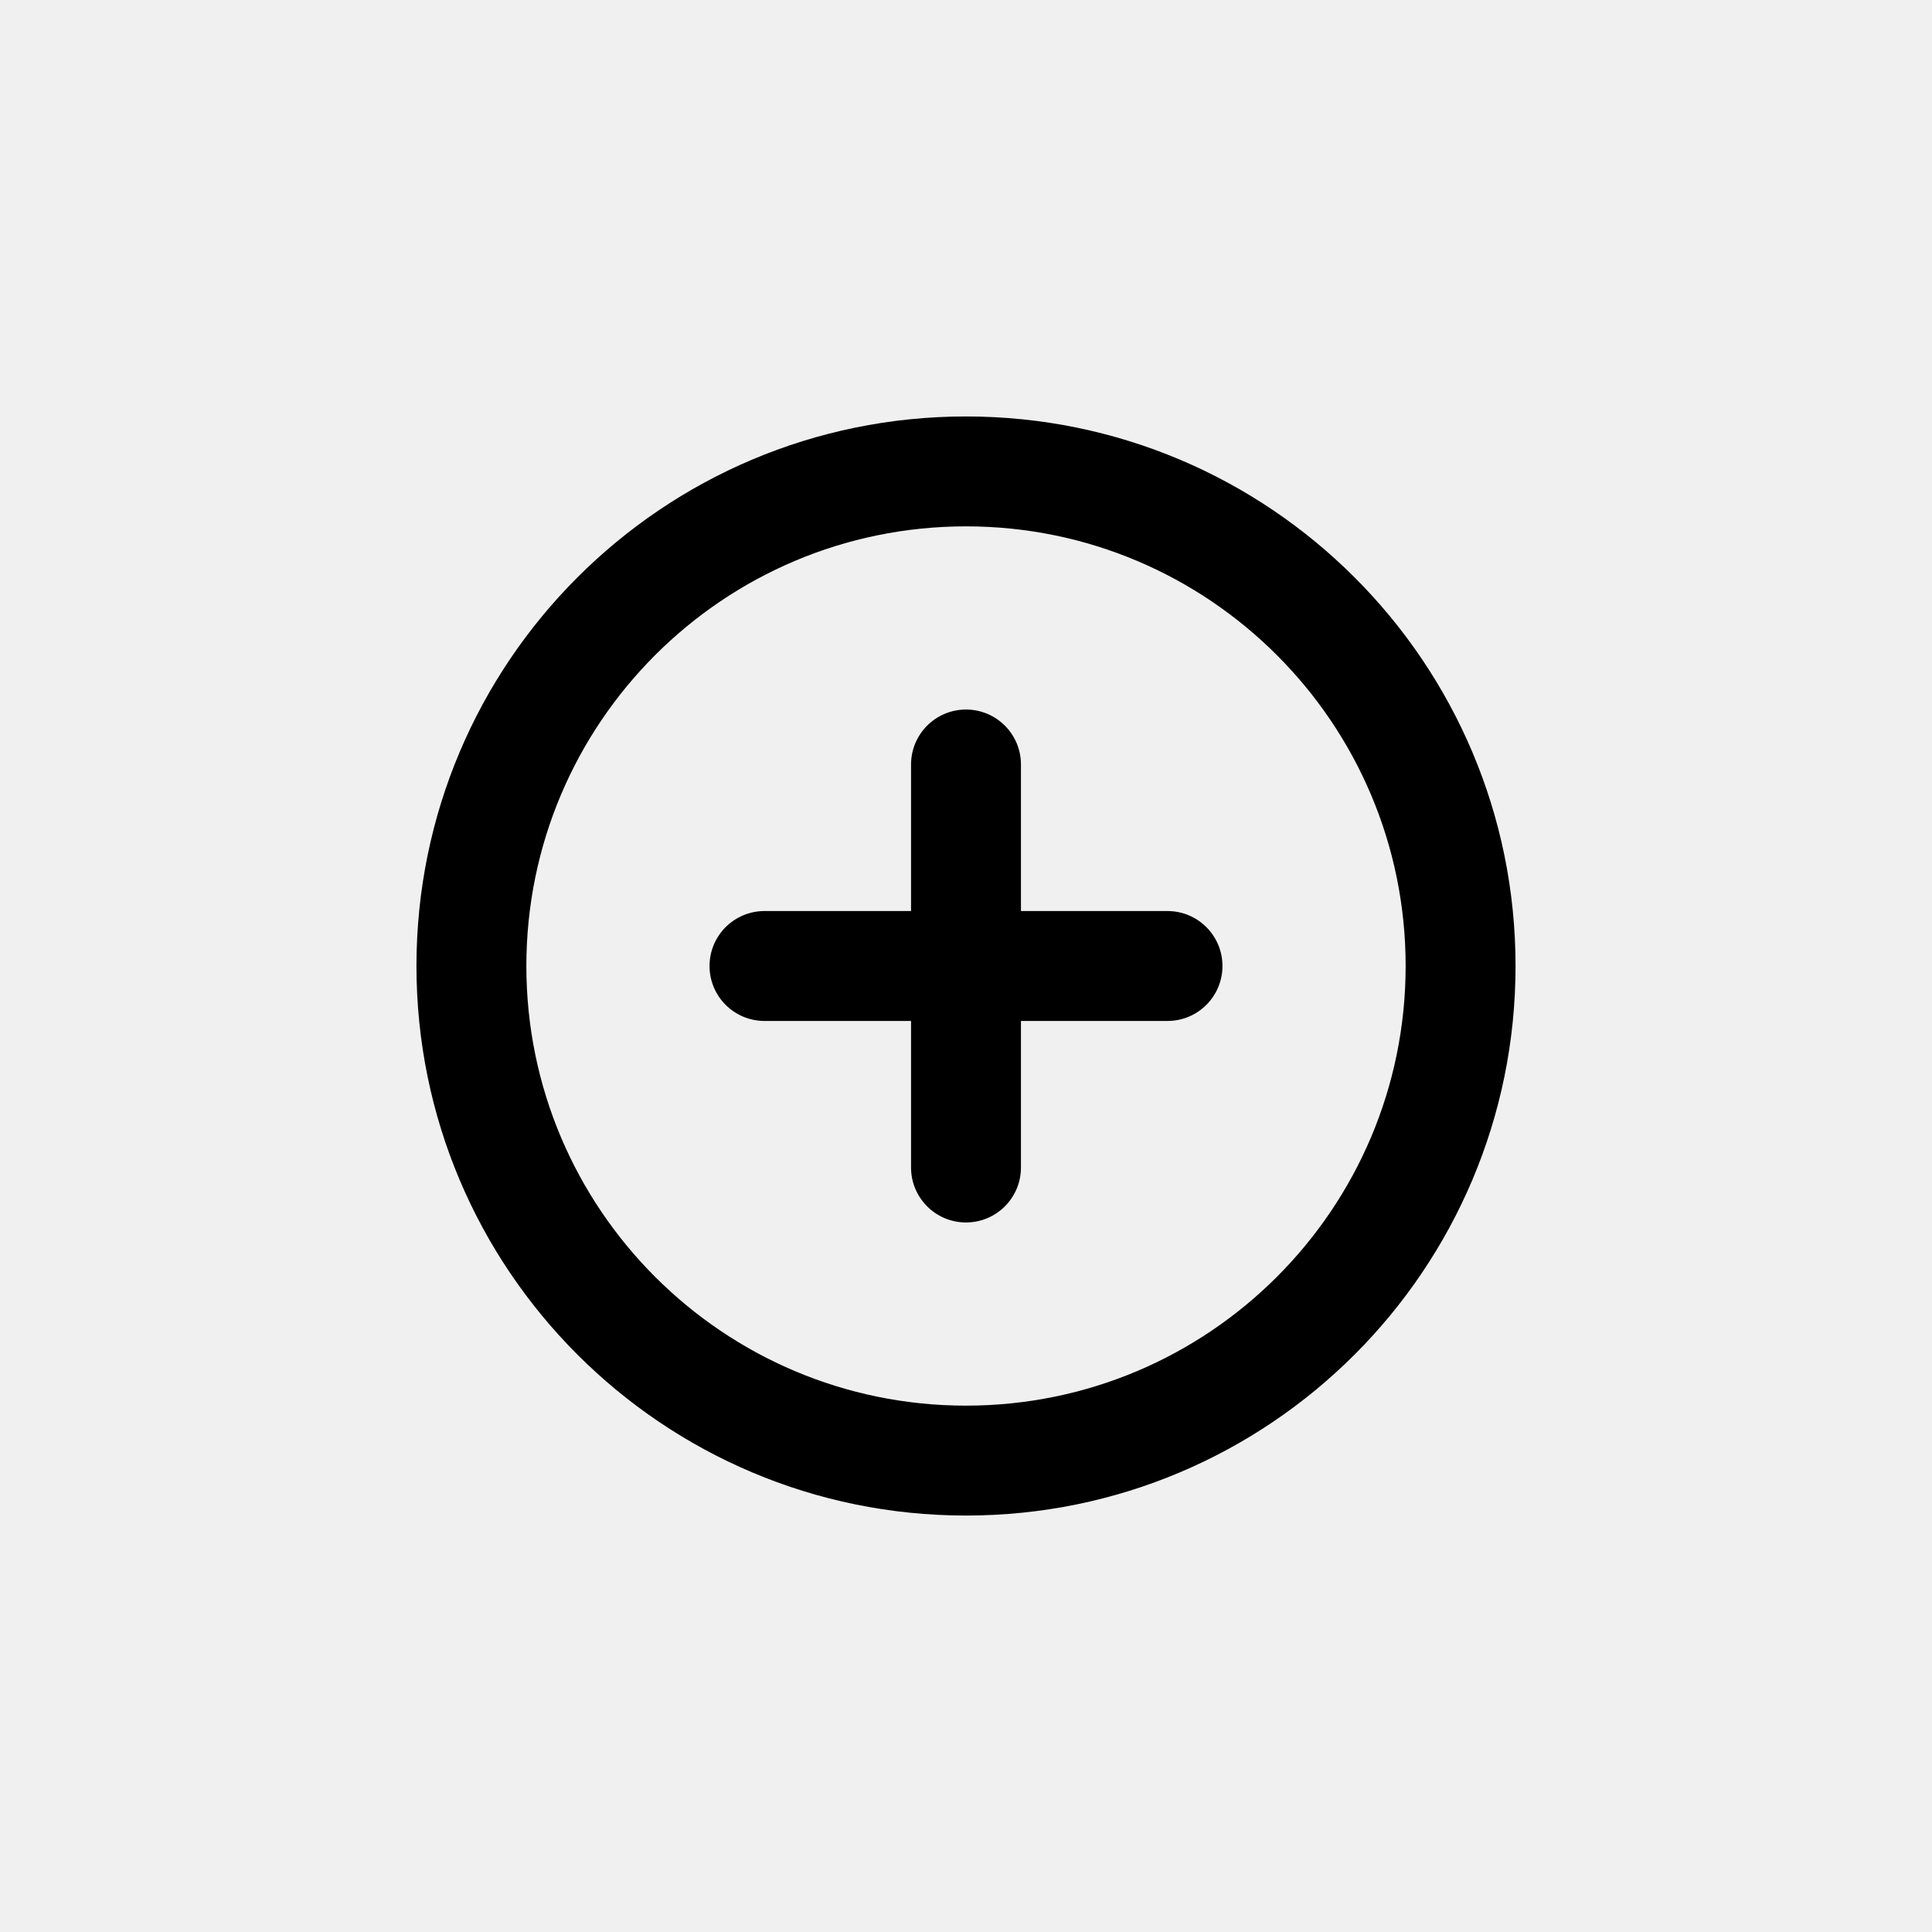
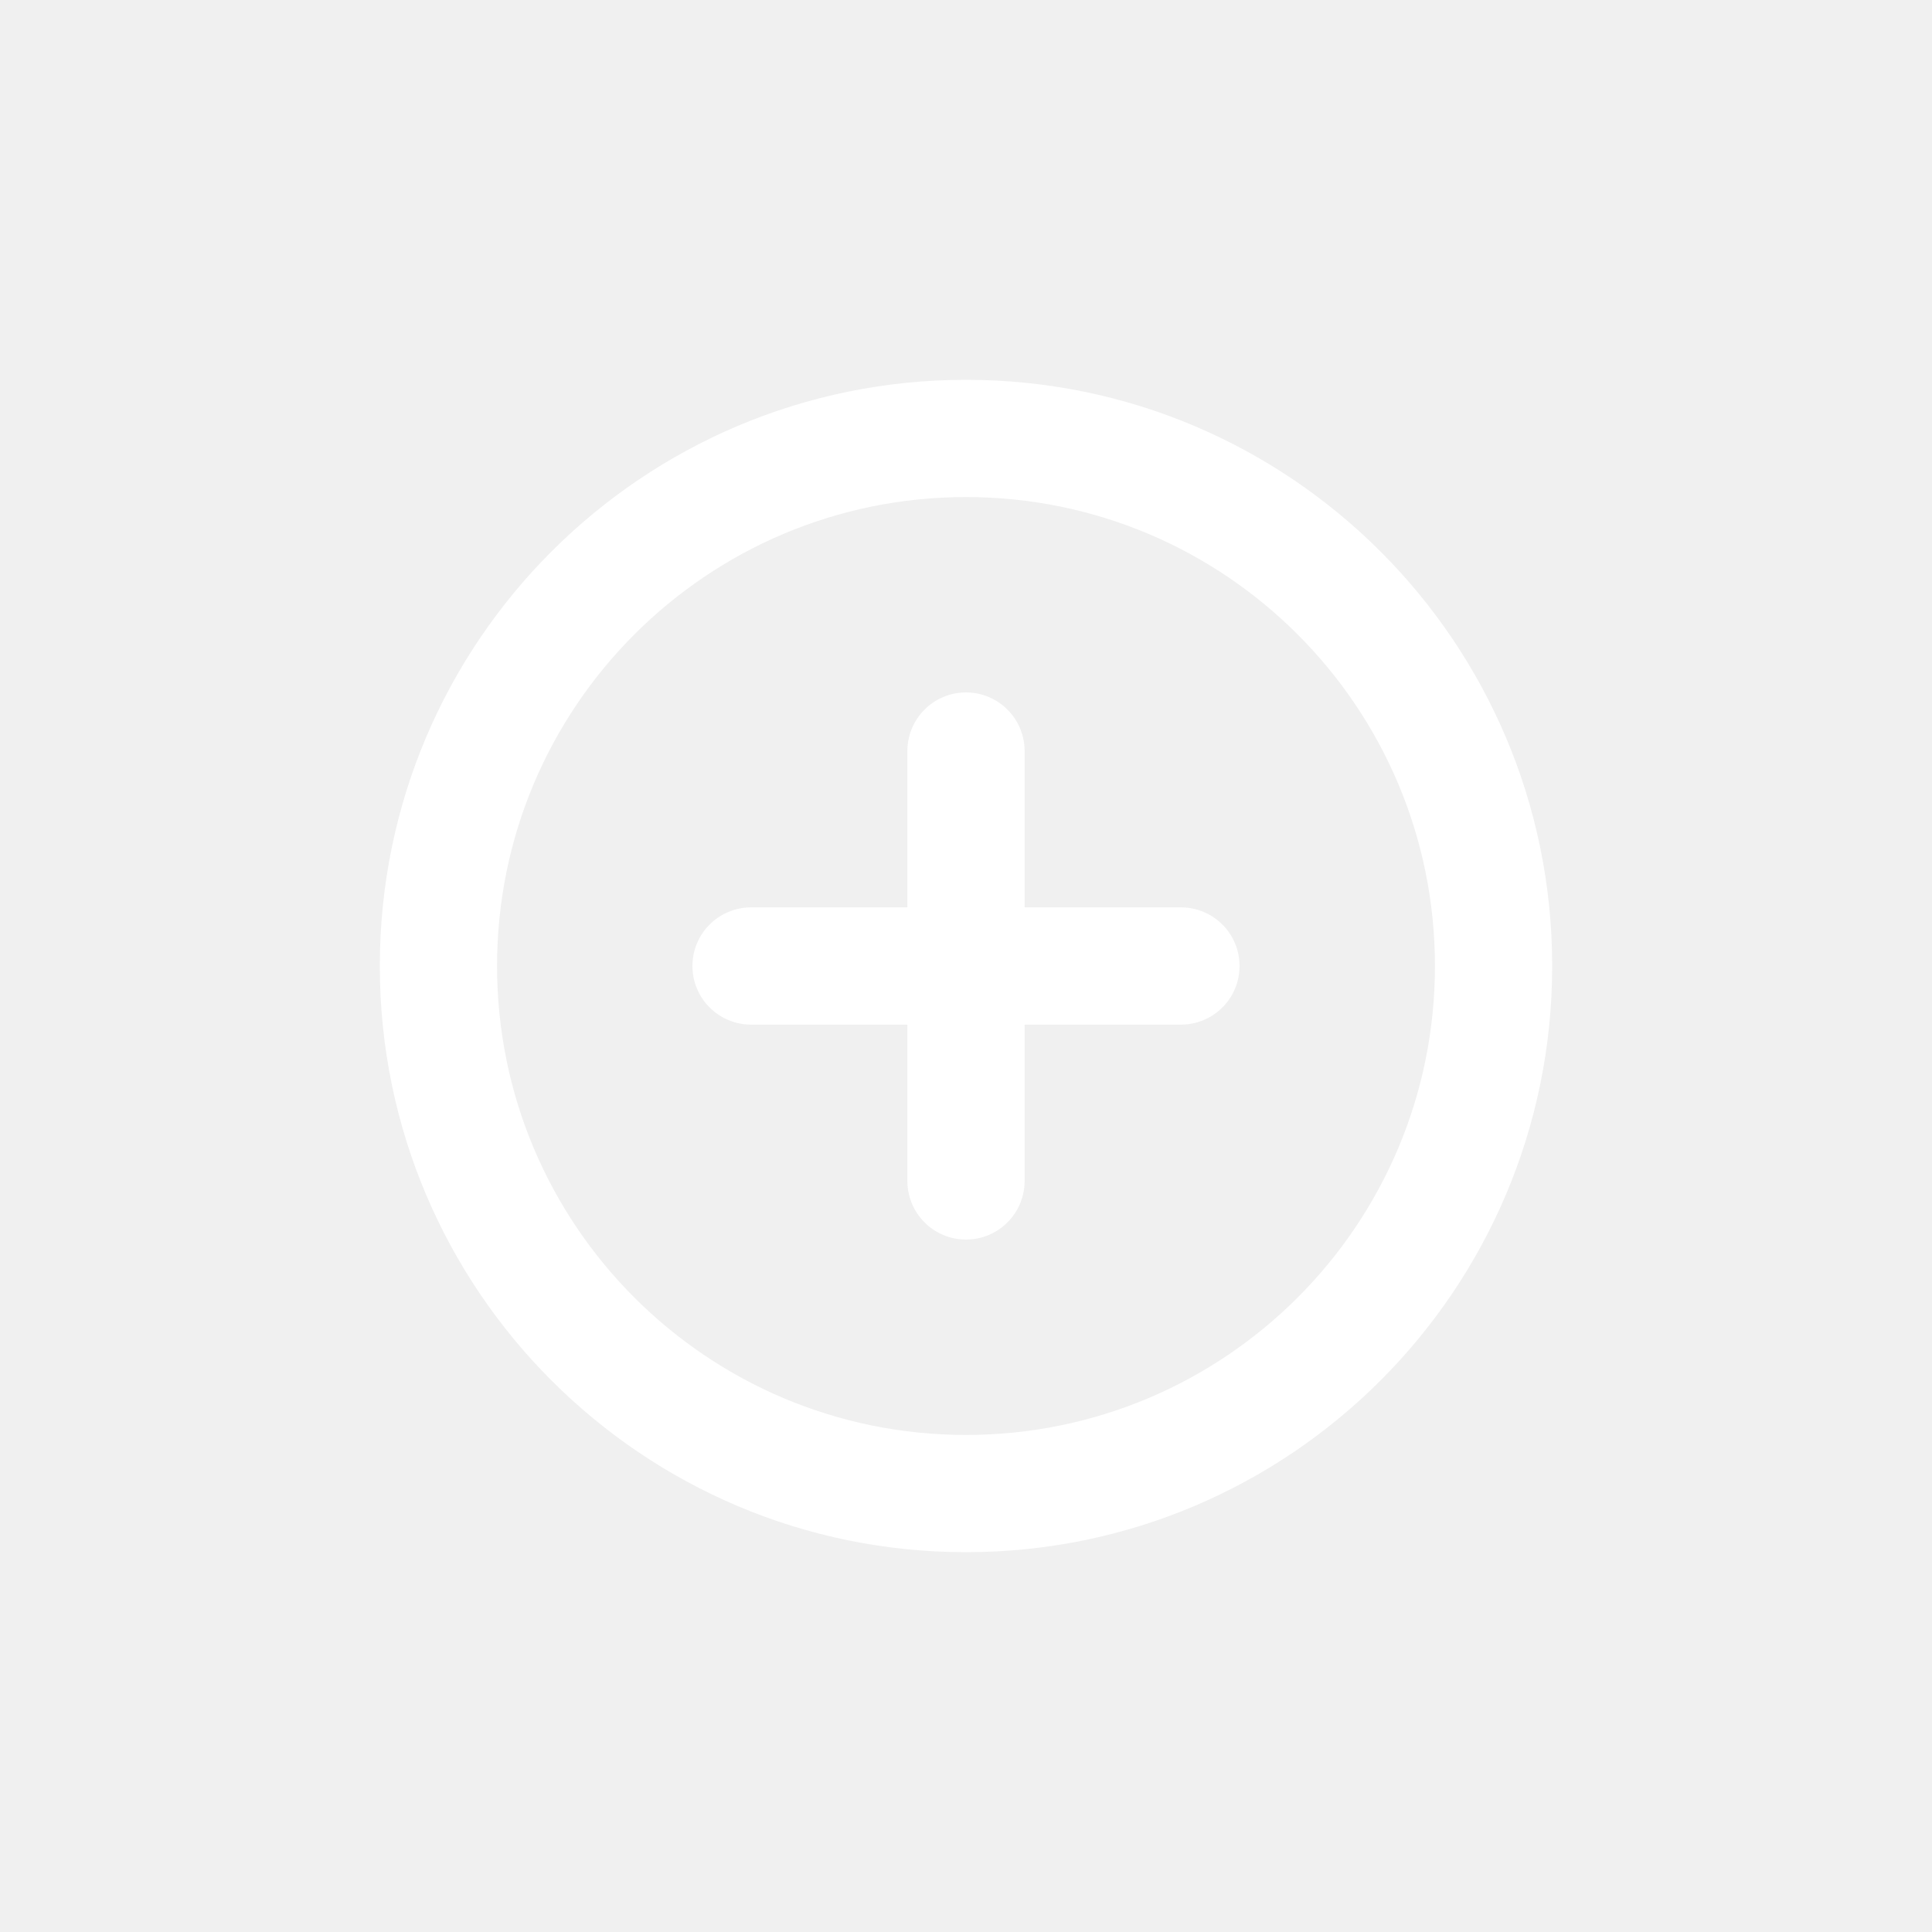
- <svg xmlns="http://www.w3.org/2000/svg" t="1593094387431" class="icon" viewBox="0 0 1024 1024" version="1.1" p-id="7943" width="48" height="48">
+ <svg xmlns="http://www.w3.org/2000/svg" t="1594612005523" class="icon" viewBox="0 0 1024 1024" version="1.1" p-id="6131" width="64" height="64">
  <defs>
    <style type="text/css" />
  </defs>
-   <path d="M512 745.017c128.694 0 233.017-104.323 233.017-233.017S640.694 278.983 512 278.983 278.983 383.306 278.983 512 383.306 745.017 512 745.017z m0 58.254c-160.87 0-291.271-130.401-291.271-291.271s130.401-291.271 291.271-291.271 291.271 130.401 291.271 291.271-130.401 291.271-291.271 291.271z m29.127-320.398h77.676a29.127 29.127 0 0 1 0 58.254H541.127v77.676a29.127 29.127 0 0 1-58.254 0V541.127h-77.676a29.127 29.127 0 1 1 0-58.254h77.676v-77.676a29.127 29.127 0 0 1 58.254 0z m0 0" p-id="7944" />
+   <path d="M512 760.551c137.274 0 248.551-111.278 248.551-248.551S649.274 263.449 512 263.449 263.449 374.726 263.449 512 374.726 760.551 512 760.551z m0 62.138c-171.595 0-310.689-139.094-310.689-310.689s139.094-310.689 310.689-310.689 310.689 139.094 310.689 310.689-139.094 310.689-310.689 310.689z m31.069-341.758h82.854a31.069 31.069 0 0 1 0 62.138H543.069v82.854a31.069 31.069 0 0 1-62.138 0V543.069h-82.854a31.069 31.069 0 1 1 0-62.138h82.854v-82.854a31.069 31.069 0 0 1 62.138 0z m0 0" p-id="6132" fill="#ffffff" />
</svg>
